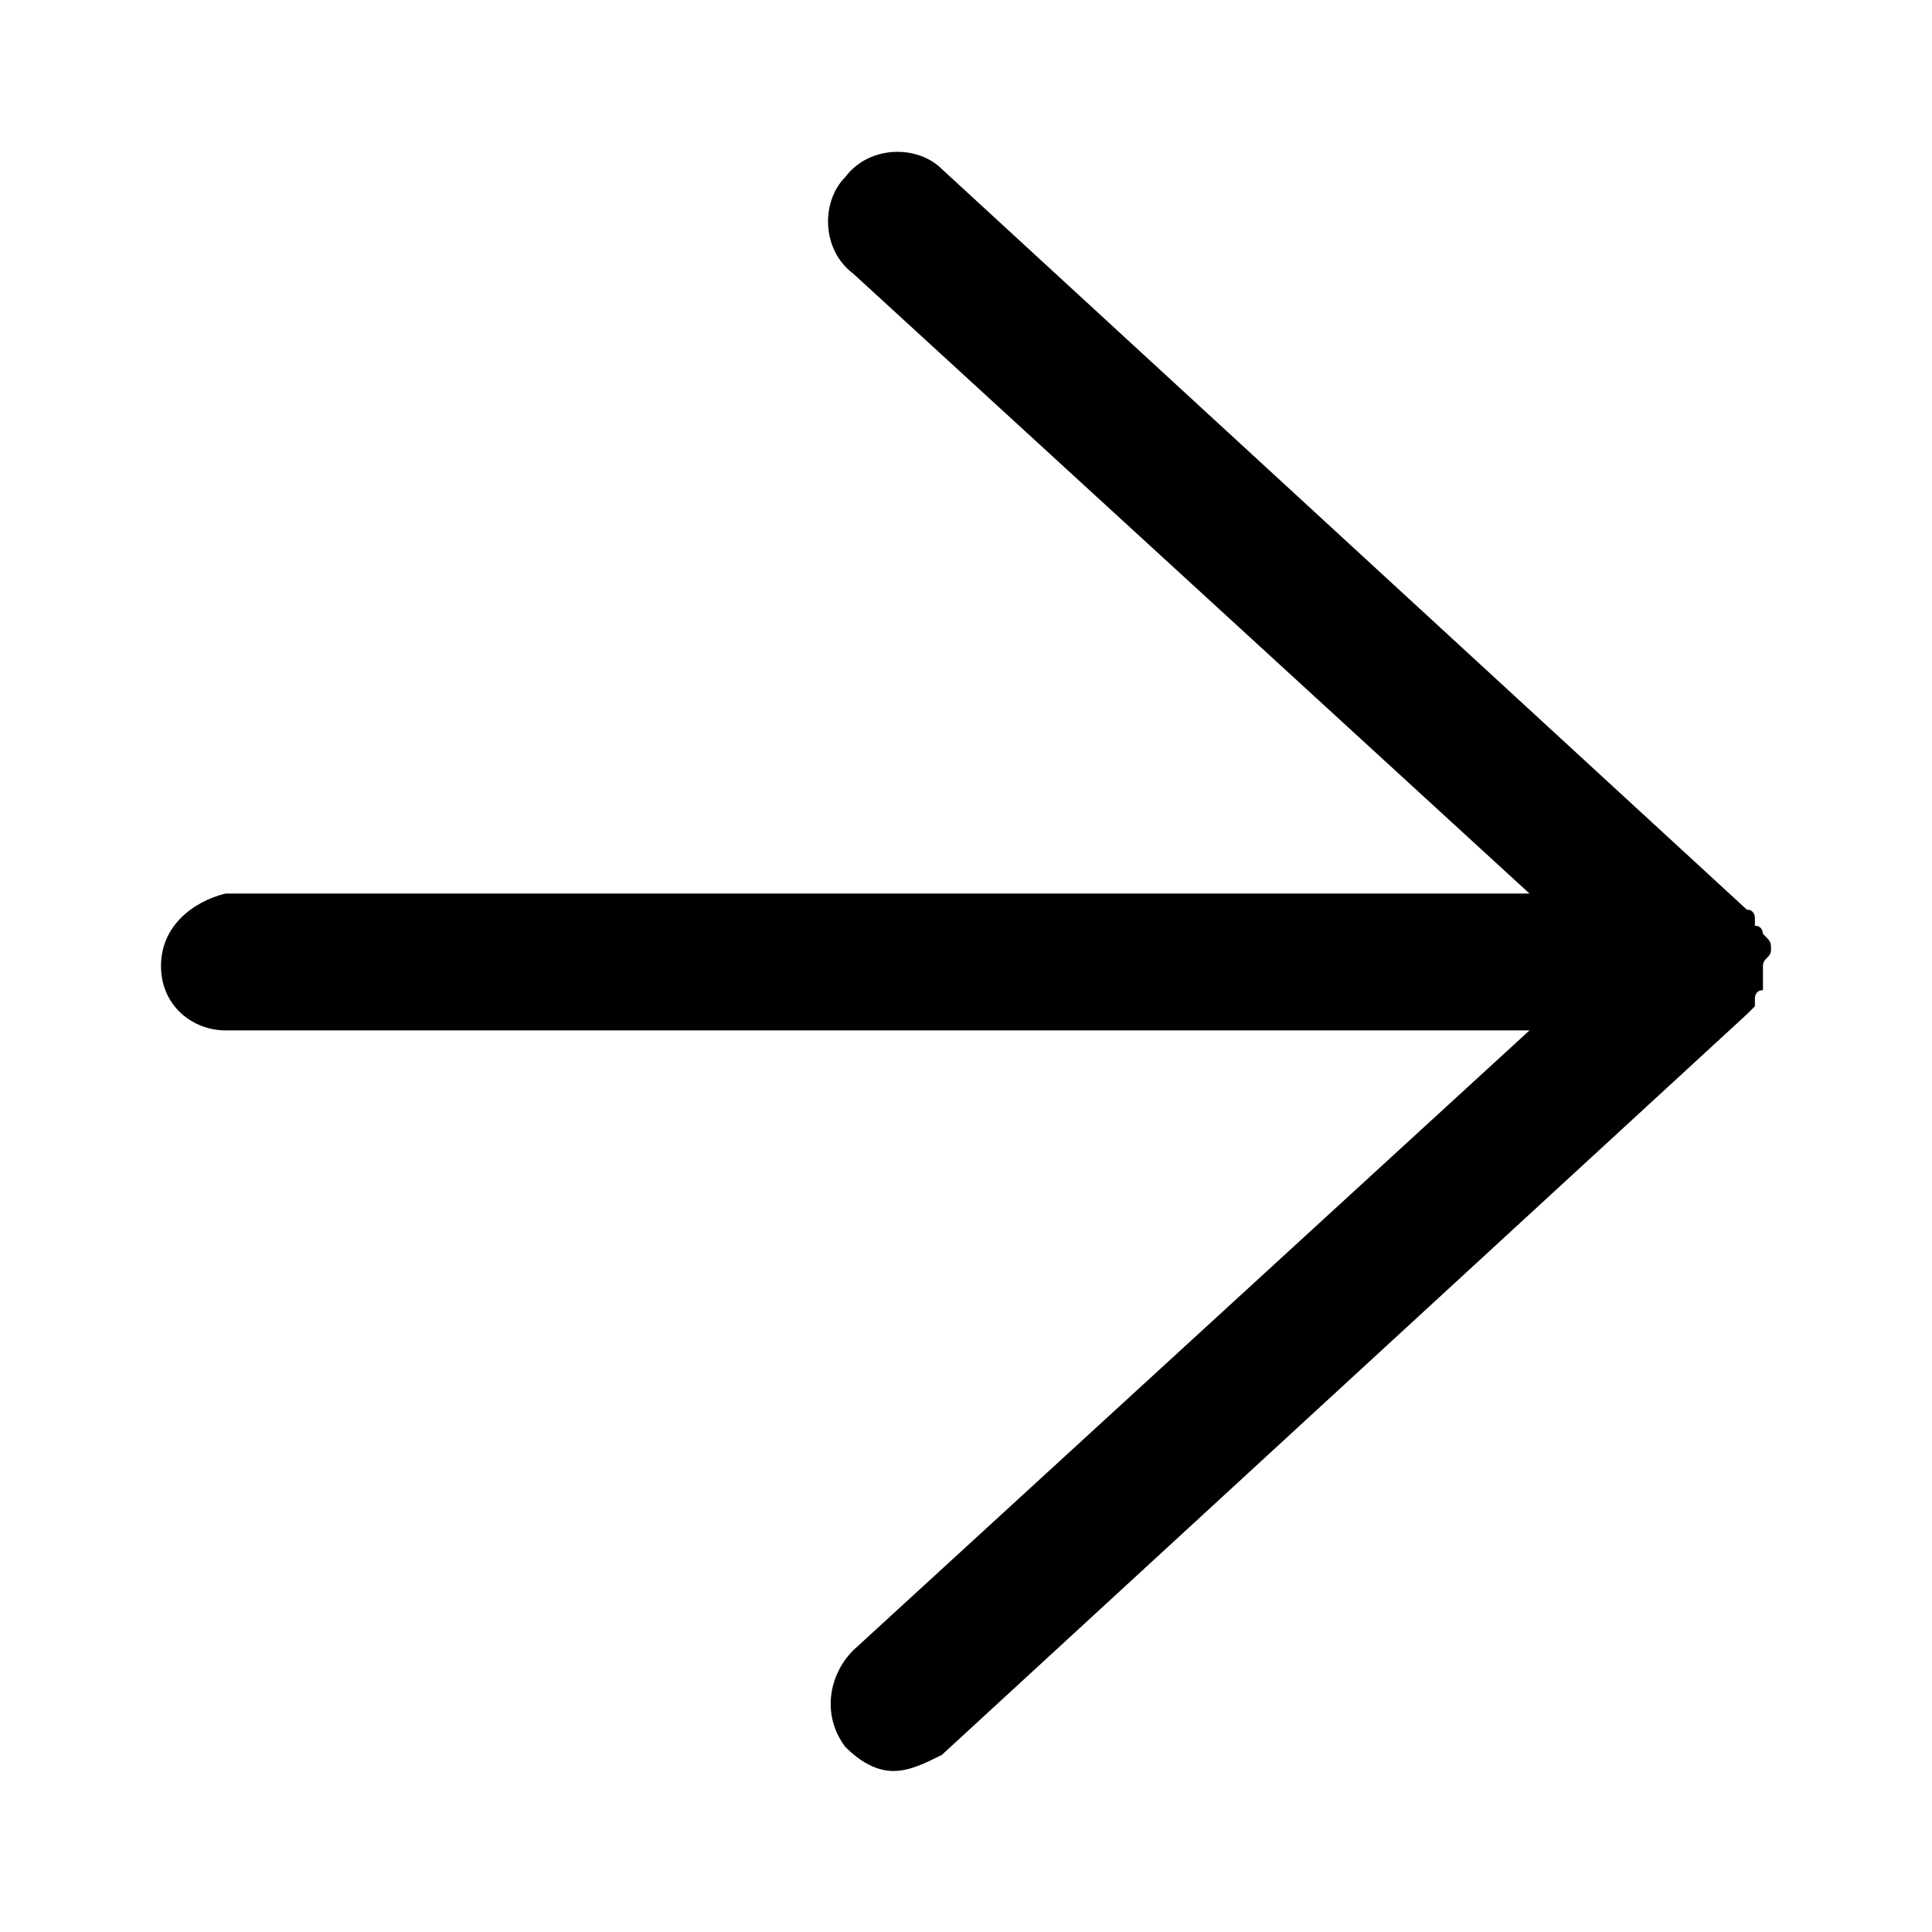
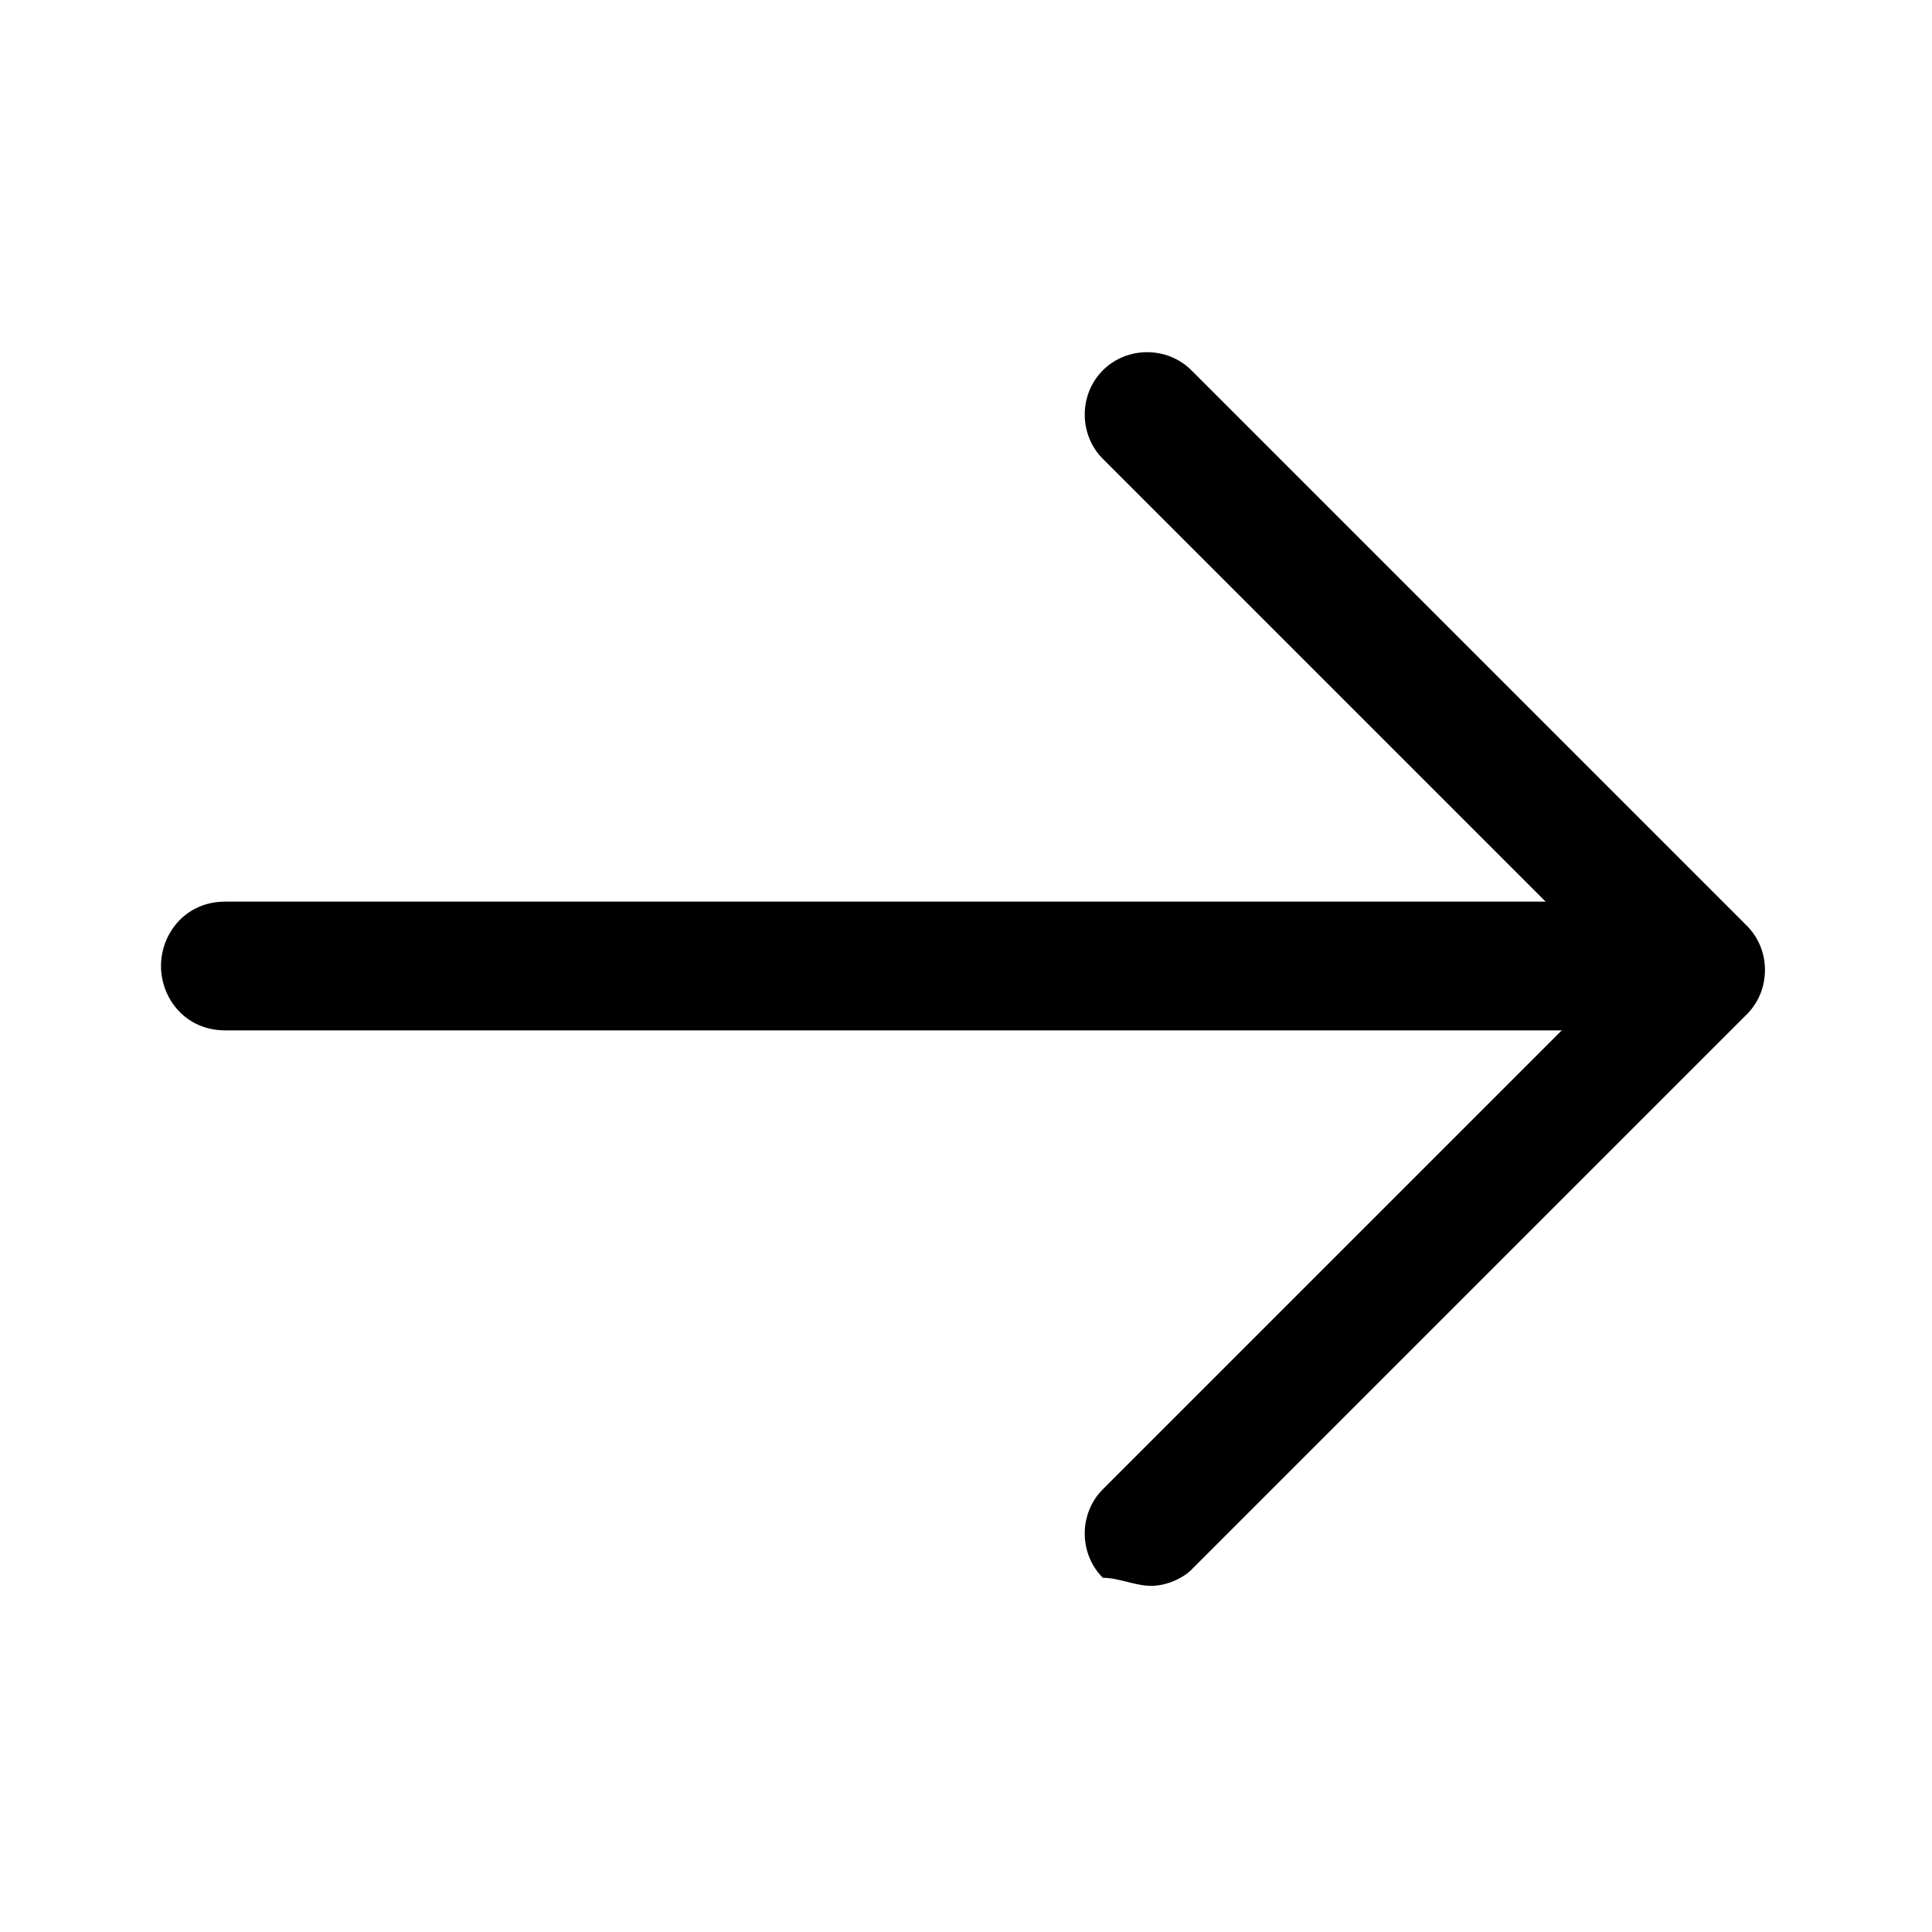
- <svg xmlns="http://www.w3.org/2000/svg" version="1.1" x="0px" y="0px" viewBox="0 0 24 24" style="enable-background:new 0 0 24 24;" xml:space="preserve">
-   <g id="Filled_Icons">
-     <path d="M22,11.8C22,11.8,22,11.8,22,11.8c0-0.1,0-0.1-0.1-0.2c0,0,0,0,0,0c0,0,0-0.1-0.1-0.1c0,0,0,0,0-0.1c0,0,0-0.1-0.1-0.1   c0,0,0,0,0,0l-10-9.2c-0.3-0.3-0.9-0.3-1.2,0.1c-0.3,0.3-0.3,0.9,0.1,1.2l8.4,7.7H2.8C2.4,11.2,2,11.5,2,12c0,0.5,0.4,0.8,0.8,0.8   H19l-8.4,7.7c-0.3,0.3-0.4,0.8-0.1,1.2c0.2,0.2,0.4,0.3,0.6,0.3c0.2,0,0.4-0.1,0.6-0.2l10-9.2c0,0,0,0,0,0c0,0,0,0,0.1-0.1   c0,0,0,0,0-0.1c0,0,0-0.1,0.1-0.1c0,0,0,0,0,0c0,0,0-0.1,0-0.1c0,0,0,0,0,0c0-0.1,0-0.1,0-0.2S22,11.9,22,11.8z" />
-   </g>
+ <svg xmlns="http://www.w3.org/2000/svg" version="1.1" id="Layer_1" x="0px" y="0px" viewBox="0 0 24 24" style="enable-background:new 0 0 24 24;" xml:space="preserve">
+   <path d="M2.8,12.8h17.9c0.4,0,0.8-0.3,0.8-0.8s-0.3-0.8-0.8-0.8H2.8C2.3,11.2,2,11.6,2,12S2.3,12.8,2.8,12.8z" />
+   <path d="M14.3,19.7c0.2,0,0.4-0.1,0.5-0.2l6.9-6.9c0.3-0.3,0.3-0.8,0-1.1l-6.9-6.9c-0.3-0.3-0.8-0.3-1.1,0c-0.3,0.3-0.3,0.8,0,1.1  l6.4,6.4l-6.4,6.4c-0.3,0.3-0.3,0.8,0,1.1C13.9,19.6,14.1,19.7,14.3,19.7z" />
</svg>
